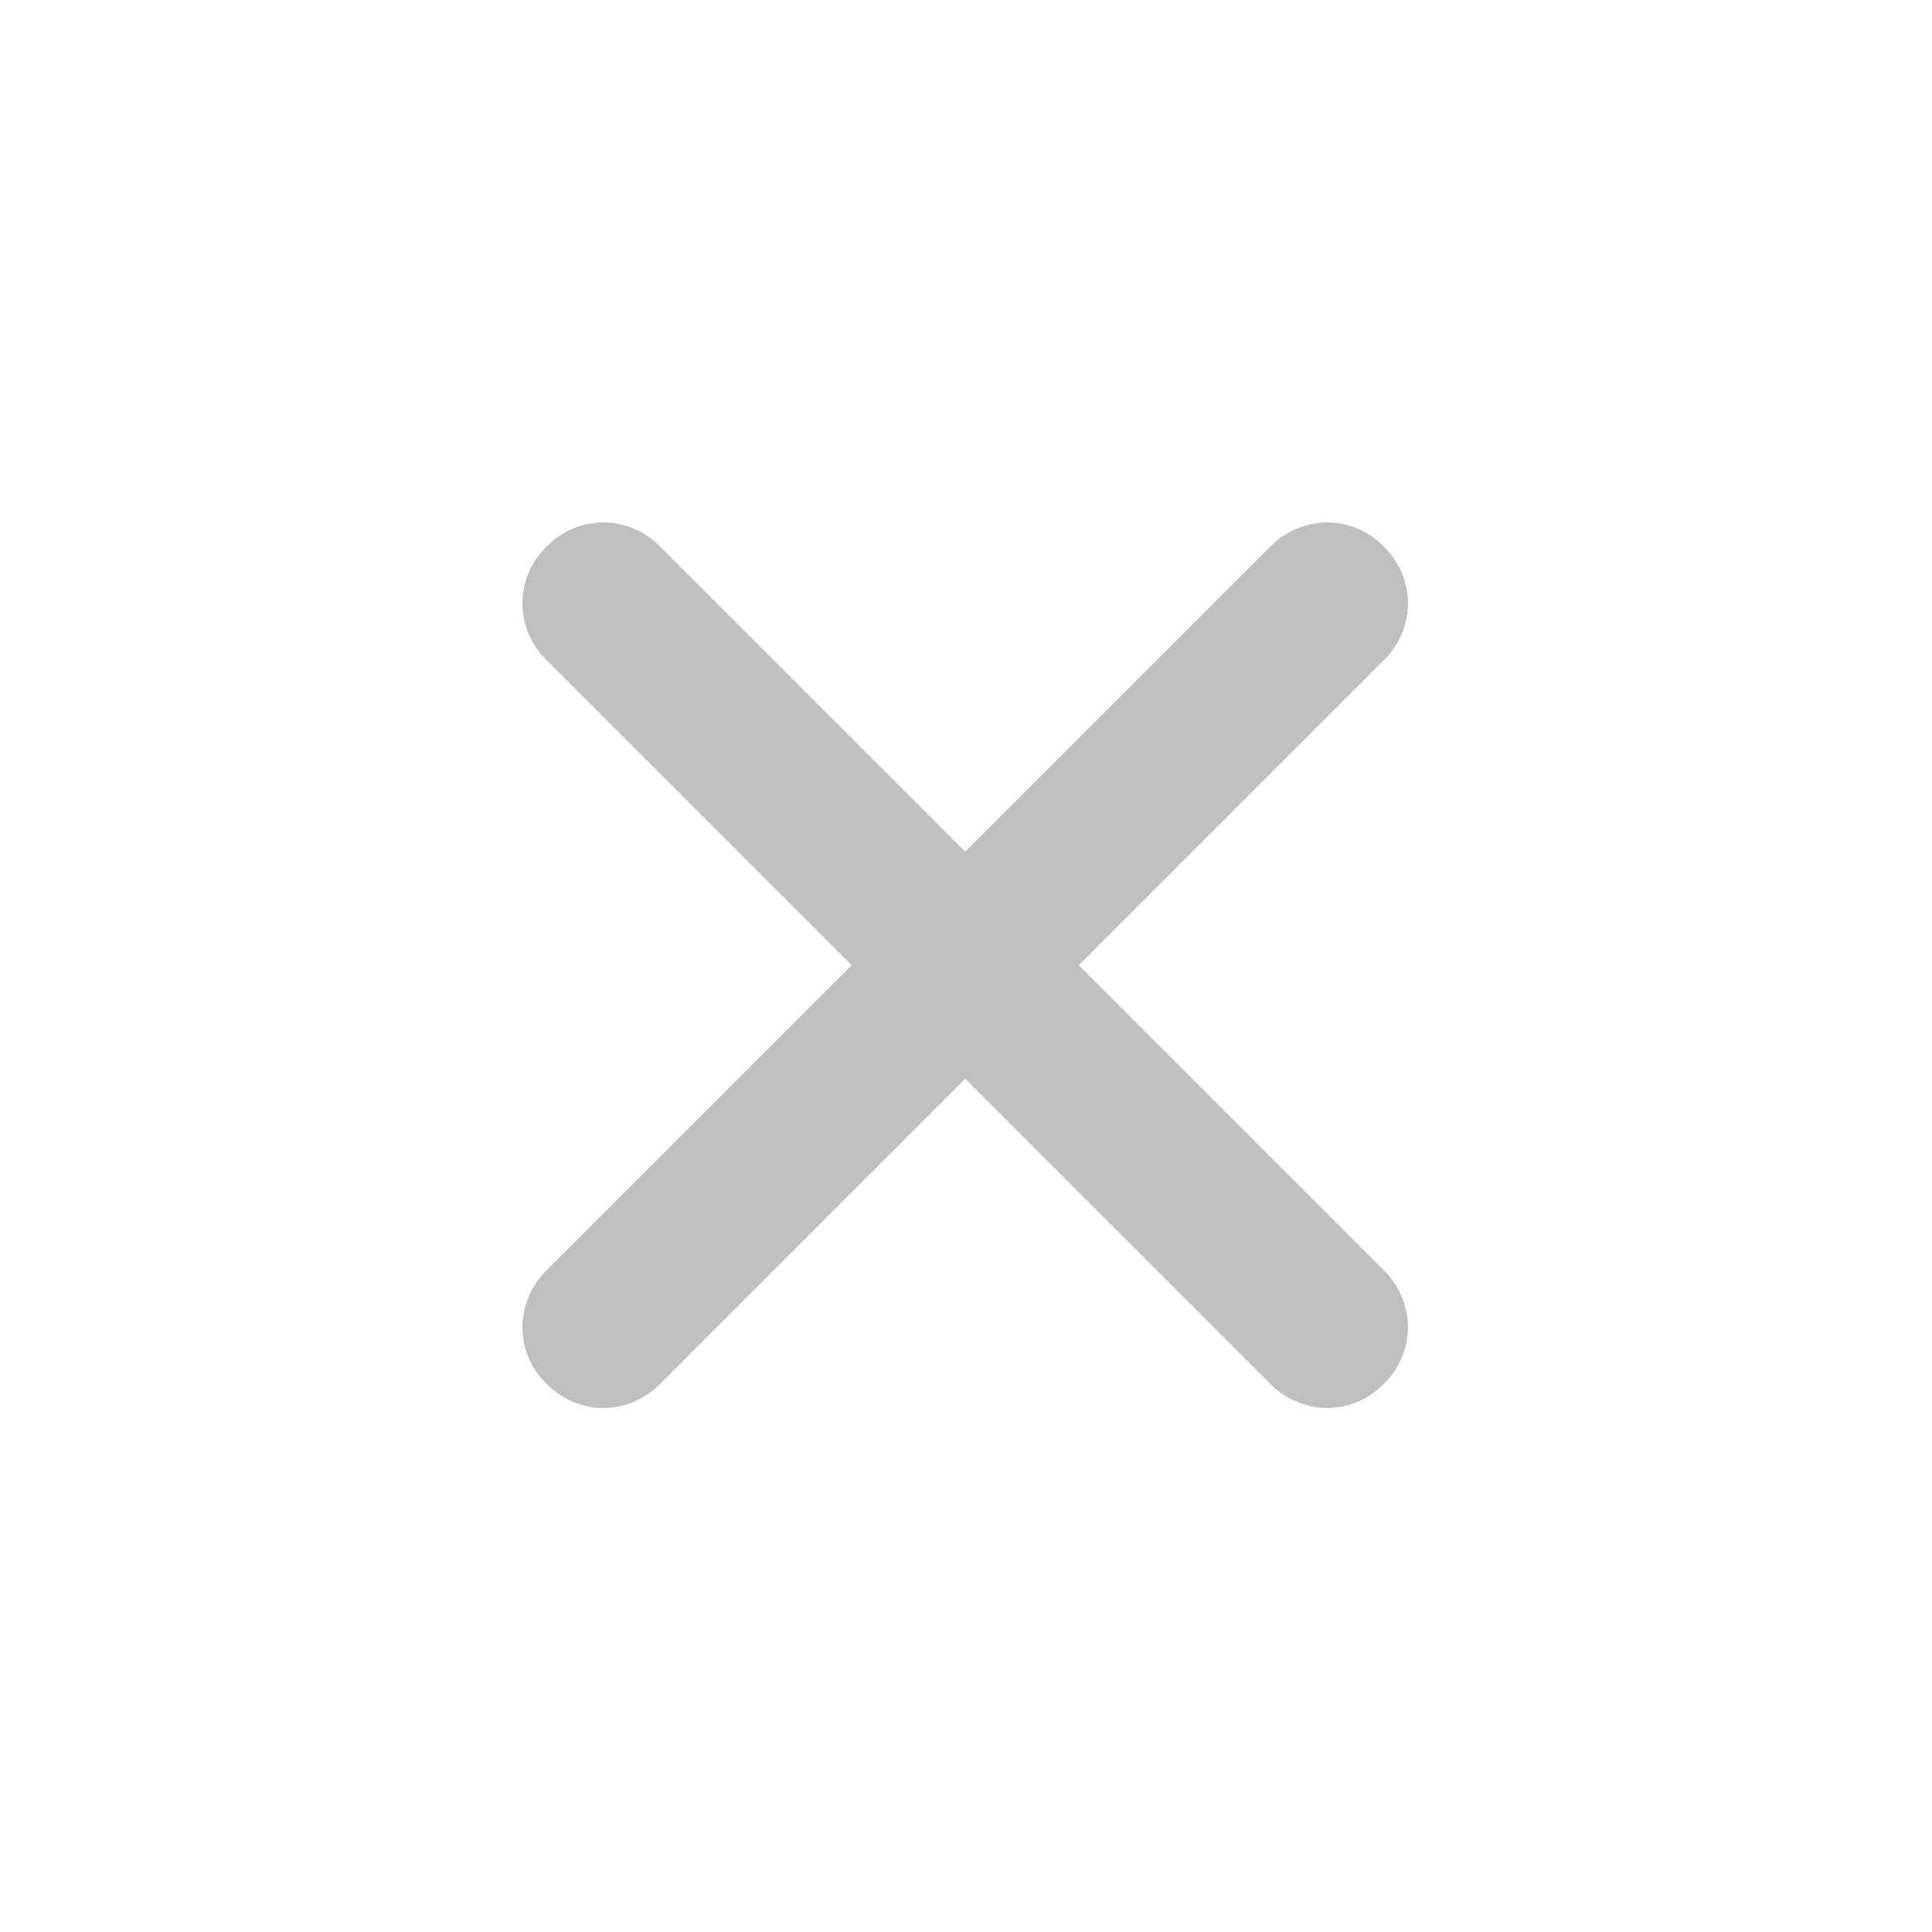
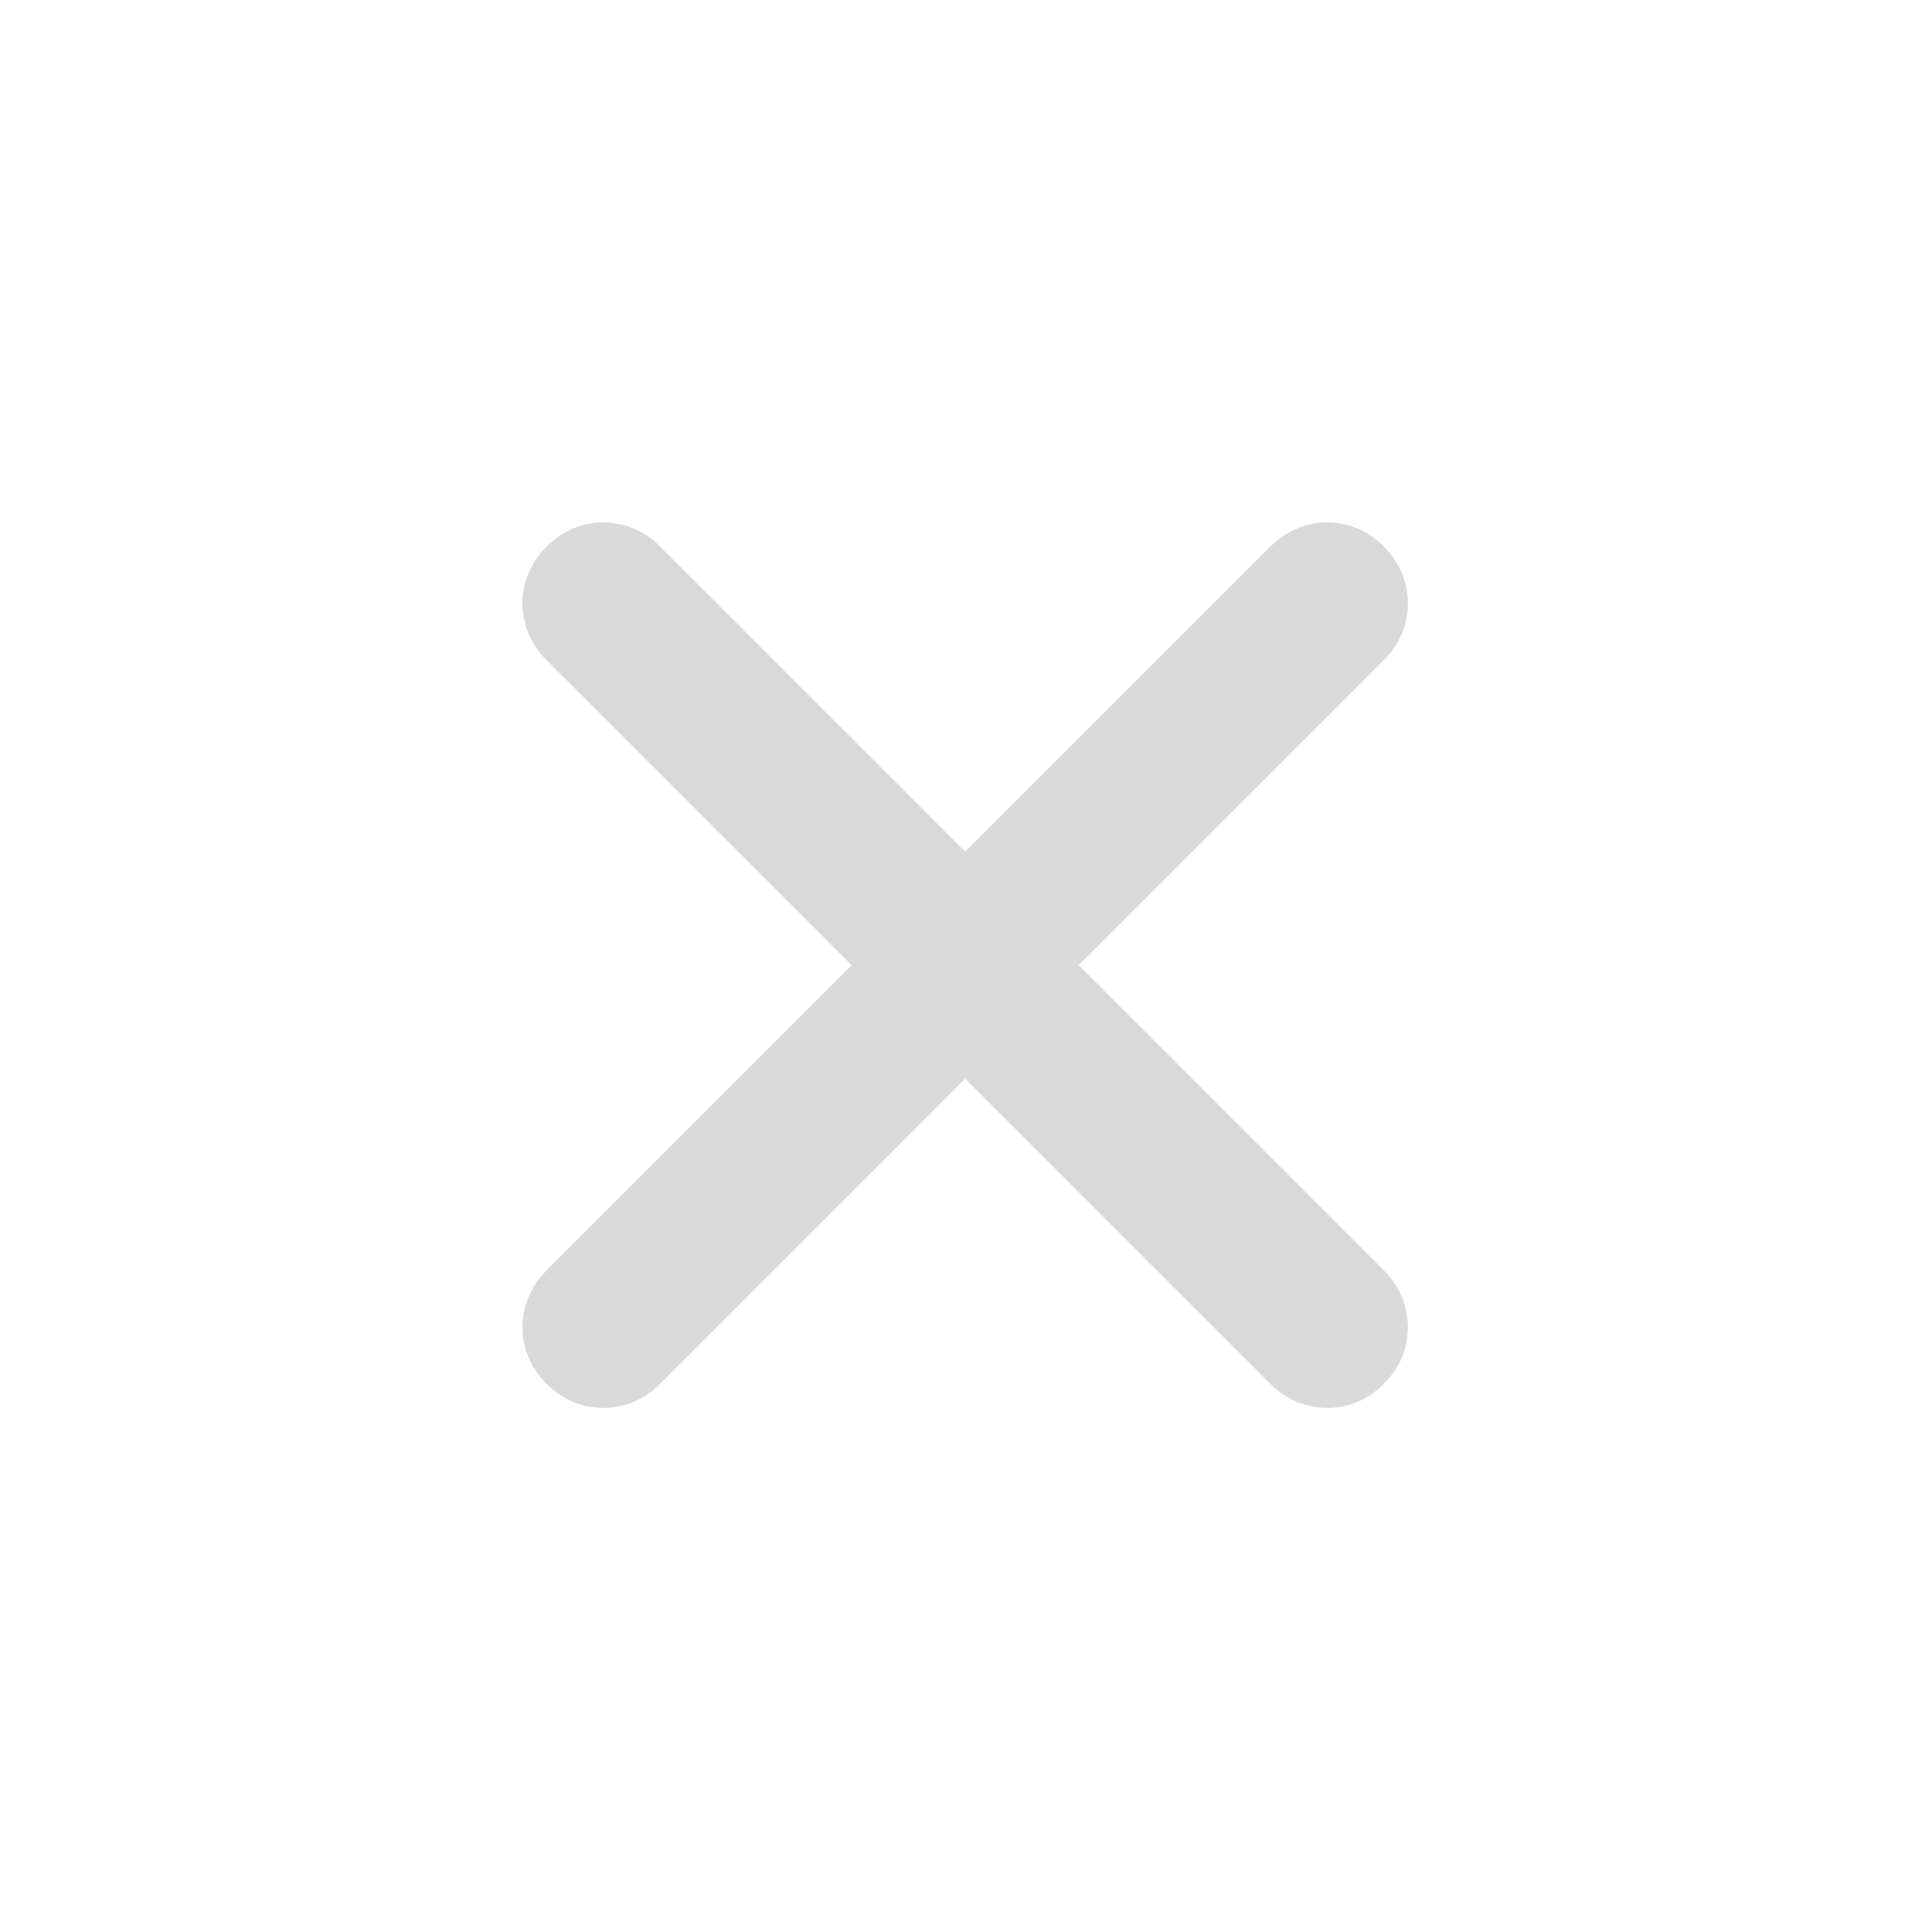
<svg xmlns="http://www.w3.org/2000/svg" width="24" height="24" viewBox="0 0 24 24" fill="none">
  <defs />
-   <path id="Vector" d="M11.99 10.58L15.78 6.79C16.18 6.39 16.8 6.39 17.19 6.79C17.59 7.18 17.59 7.81 17.19 8.2L13.4 11.99L17.19 15.78C17.59 16.18 17.59 16.8 17.19 17.19C16.8 17.59 16.18 17.59 15.78 17.19L11.99 13.4L8.2 17.19C7.81 17.59 7.18 17.59 6.79 17.19C6.39 16.8 6.39 16.18 6.79 15.78L10.58 11.99L6.79 8.2C6.39 7.81 6.39 7.18 6.79 6.79C7.18 6.39 7.81 6.39 8.2 6.79L11.99 10.58Z" fill="#000000" fill-opacity="0.25" fill-rule="evenodd" />
+   <path id="Vector" d="M11.99 10.58L15.78 6.79C16.18 6.39 16.8 6.39 17.19 6.79C17.59 7.18 17.59 7.81 17.19 8.2L13.4 11.99L17.19 15.78C17.59 16.18 17.59 16.8 17.19 17.19C16.8 17.59 16.18 17.59 15.78 17.19L11.99 13.4L8.2 17.19C7.81 17.59 7.18 17.59 6.79 17.19C6.39 16.8 6.39 16.18 6.79 15.78L10.58 11.99L6.79 8.2C6.39 7.81 6.39 7.18 6.79 6.79C7.18 6.39 7.81 6.39 8.2 6.79L11.99 10.58Z" fill="#000000" fill-opacity="0.15" fill-rule="evenodd" />
</svg>
